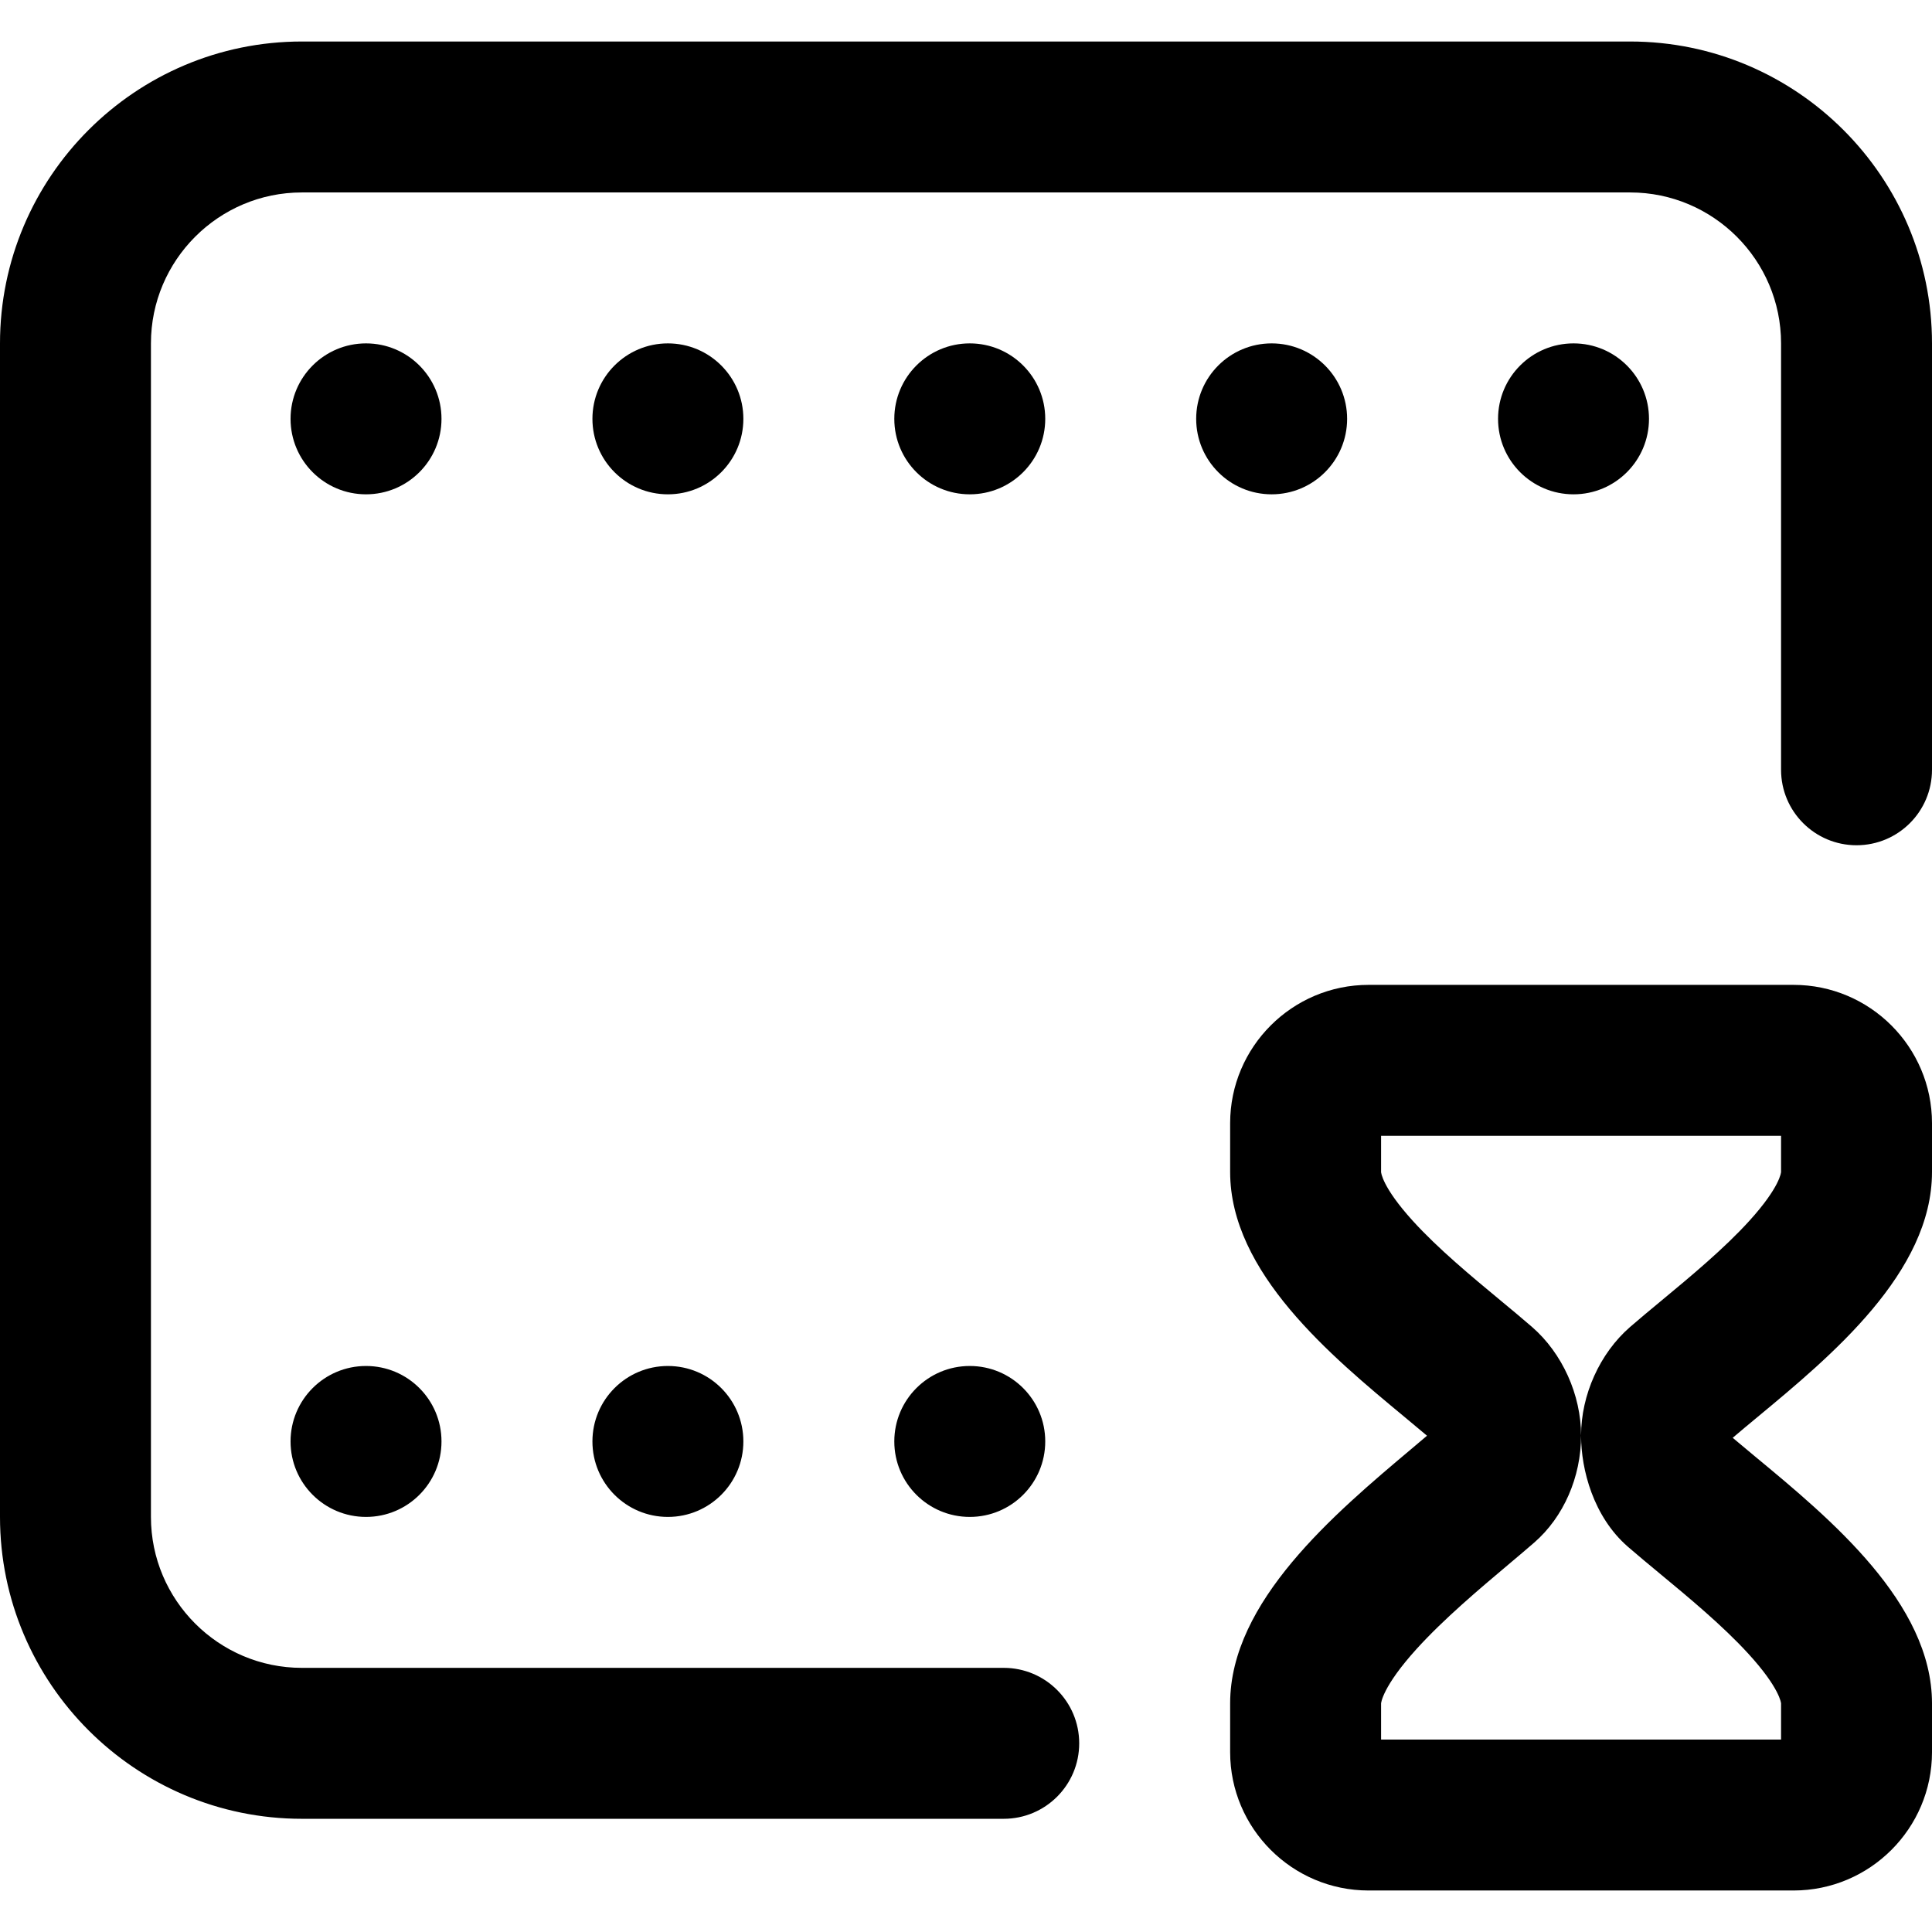
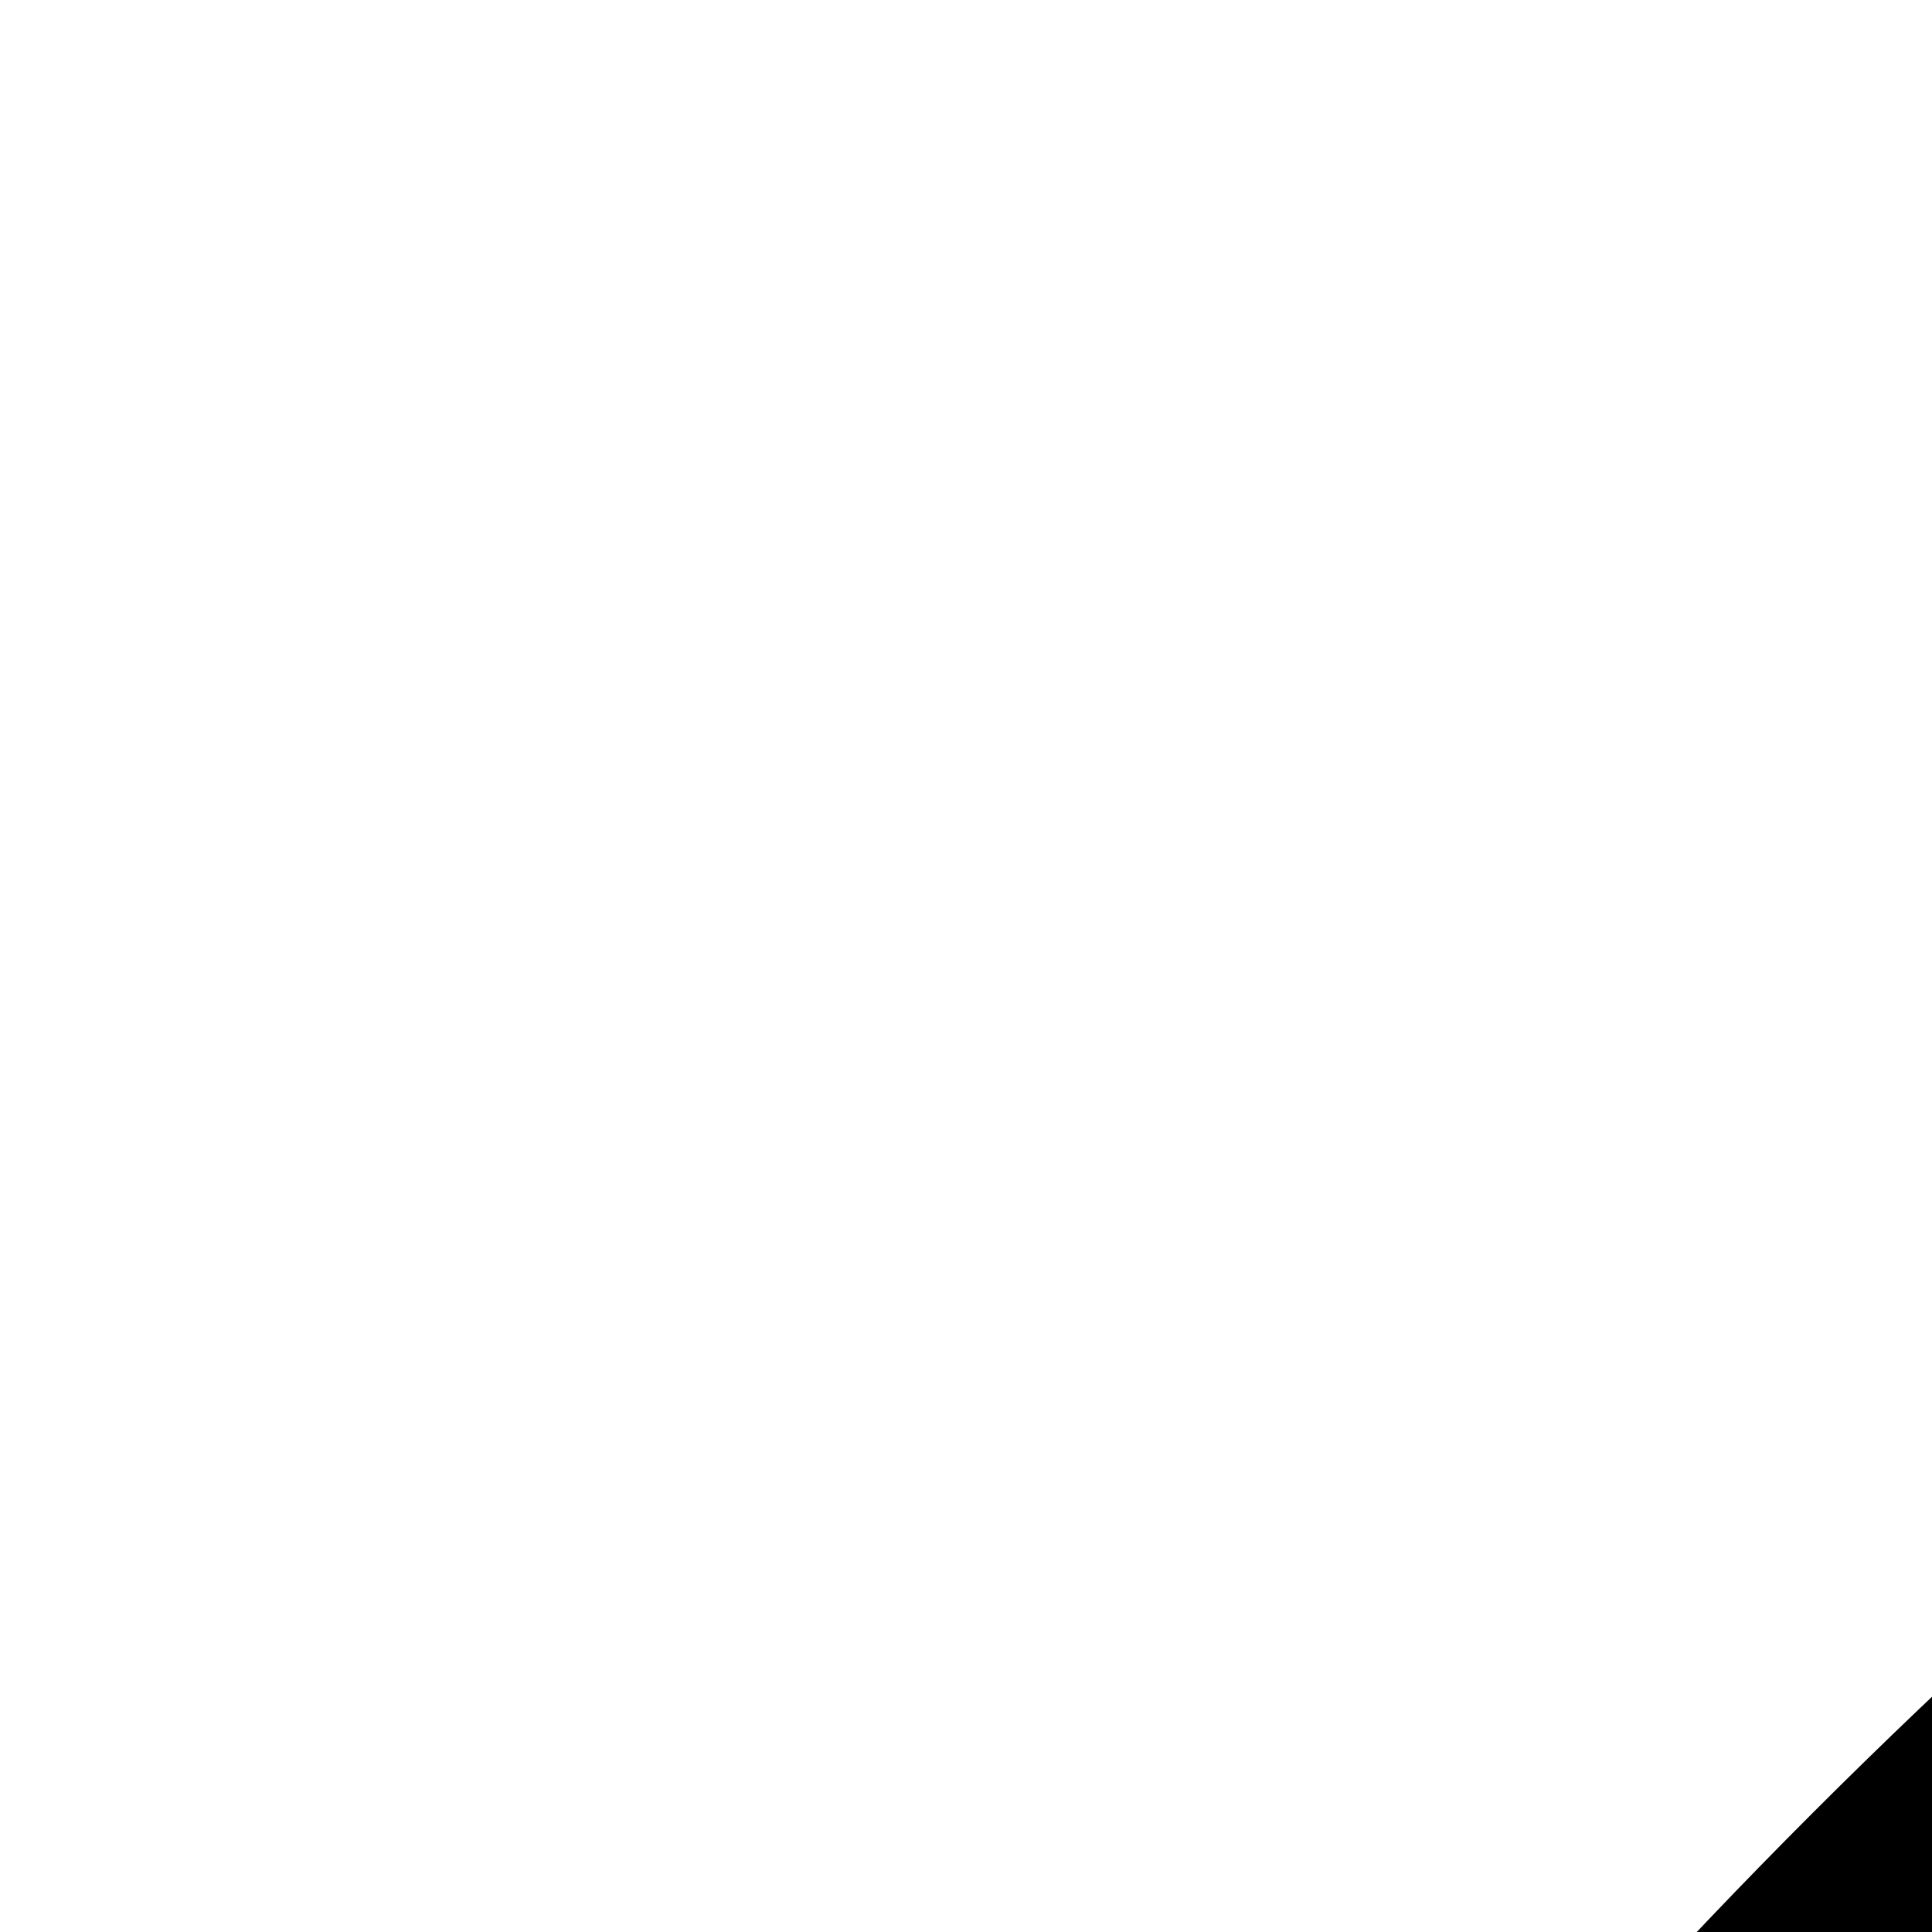
- <svg xmlns="http://www.w3.org/2000/svg" height="512pt" viewBox="0 -11 512 512" width="512pt">
+ <svg xmlns="http://www.w3.org/2000/svg" width="25px" height="25px" viewBox="0 0 25 25">
  <path d="m512 80v113c0 11.047-8.953 20-20 20s-20-8.953-20-20v-113c0-22.055-17.945-40-40-40h-352c-22.055 0-40 17.945-40 40v311c0 22.055 17.945 40 40 40h186c11.047 0 20 8.953 20 20s-8.953 20-20 20h-186c-44.113 0-80-35.887-80-80v-311c0-44.113 35.887-80 80-80h352c44.113 0 80 35.887 80 80zm-415 271c-11.047 0-20 8.953-20 20s8.953 20 20 20 20-8.953 20-20-8.953-20-20-20zm80 0c-11.047 0-20 8.953-20 20s8.953 20 20 20 20-8.953 20-20-8.953-20-20-20zm80 0c-11.047 0-20 8.953-20 20s8.953 20 20 20 20-8.953 20-20-8.953-20-20-20zm-140-251c0-11.047-8.953-20-20-20s-20 8.953-20 20 8.953 20 20 20 20-8.953 20-20zm80 0c0-11.047-8.953-20-20-20s-20 8.953-20 20 8.953 20 20 20 20-8.953 20-20zm80 0c0-11.047-8.953-20-20-20s-20 8.953-20 20 8.953 20 20 20 20-8.953 20-20zm80 0c0-11.047-8.953-20-20-20s-20 8.953-20 20 8.953 20 20 20 20-8.953 20-20zm80 0c0-11.047-8.953-20-20-20s-20 8.953-20 20 8.953 20 20 20 20-8.953 20-20zm75 186.668v12.918c0 26.605-26.723 48.758-46.234 64.934-2.367 1.965-4.625 3.836-6.582 5.512 1.84 1.562 3.922 3.289 6.098 5.094 19.715 16.332 46.719 38.699 46.719 65.289v12.918c0 20.219-16.457 36.668-36.688 36.668h-112.625c-20.23 0-36.688-16.449-36.688-36.668v-12.918c0-26.988 27.742-50.352 48.004-67.41 1.457-1.23 2.863-2.414 4.168-3.523-1.801-1.531-3.824-3.207-5.938-4.961-19.512-16.176-46.234-38.328-46.234-64.934v-12.918c0-20.219 16.457-36.668 36.688-36.668h112.629c20.227 0 36.684 16.449 36.684 36.668zm-40 3.332h-106v9.586c0 .035.191 3.906 8.395 12.941 6.715 7.395 15.562 14.727 23.367 21.195 2.957 2.453 5.746 4.766 8.258 6.949 8.008 6.957 12.98 17.984 12.98 28.773 0 11-4.641 21.602-12.414 28.355-2.082 1.812-4.383 3.746-6.816 5.797-7.645 6.438-17.156 14.449-24.344 22.375-9.145 10.086-9.422 14.414-9.426 14.457v9.57h106v-9.586c-.004-.023-.277-4.004-8.715-13.211-6.812-7.434-15.688-14.789-23.52-21.273-2.996-2.484-5.824-4.828-8.355-7.023-9.148-7.953-12.41-20.434-12.41-29.461 0-10.789 4.973-21.812 12.98-28.773 2.512-2.184 5.301-4.496 8.258-6.945 7.805-6.473 16.652-13.805 23.363-21.199 8.203-9.035 8.398-12.906 8.398-12.941zm0 0" />
</svg>
